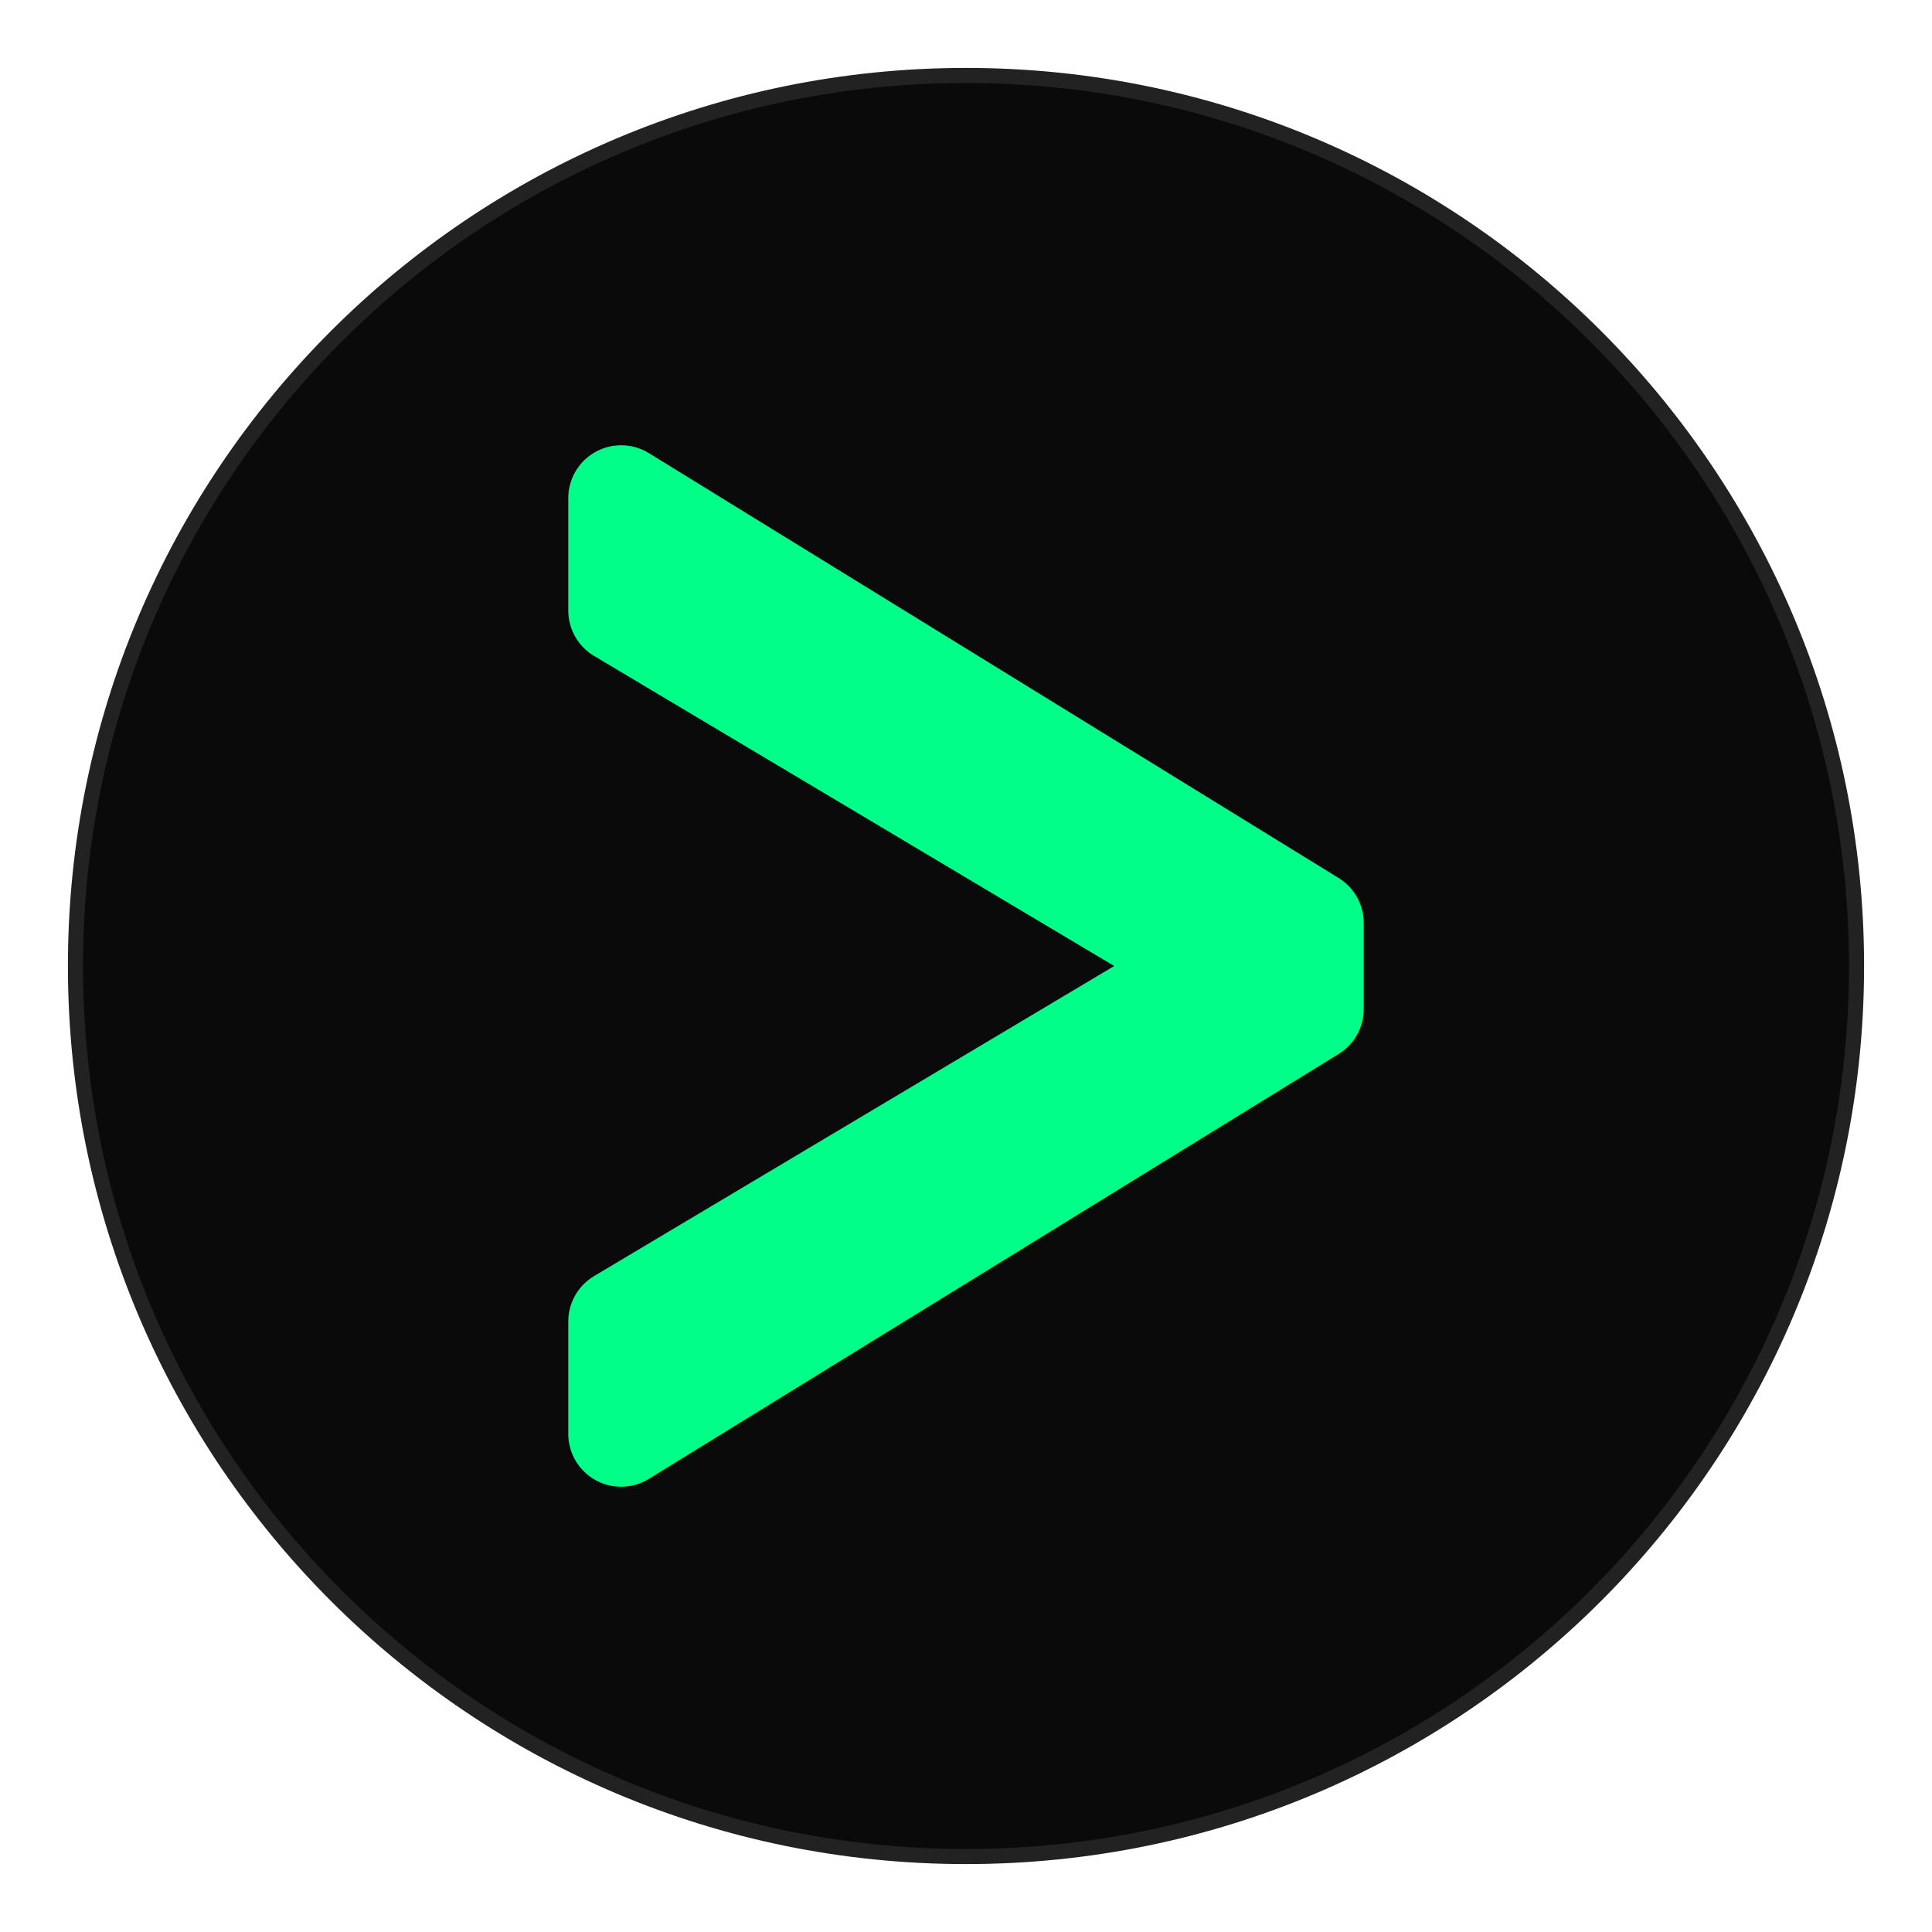
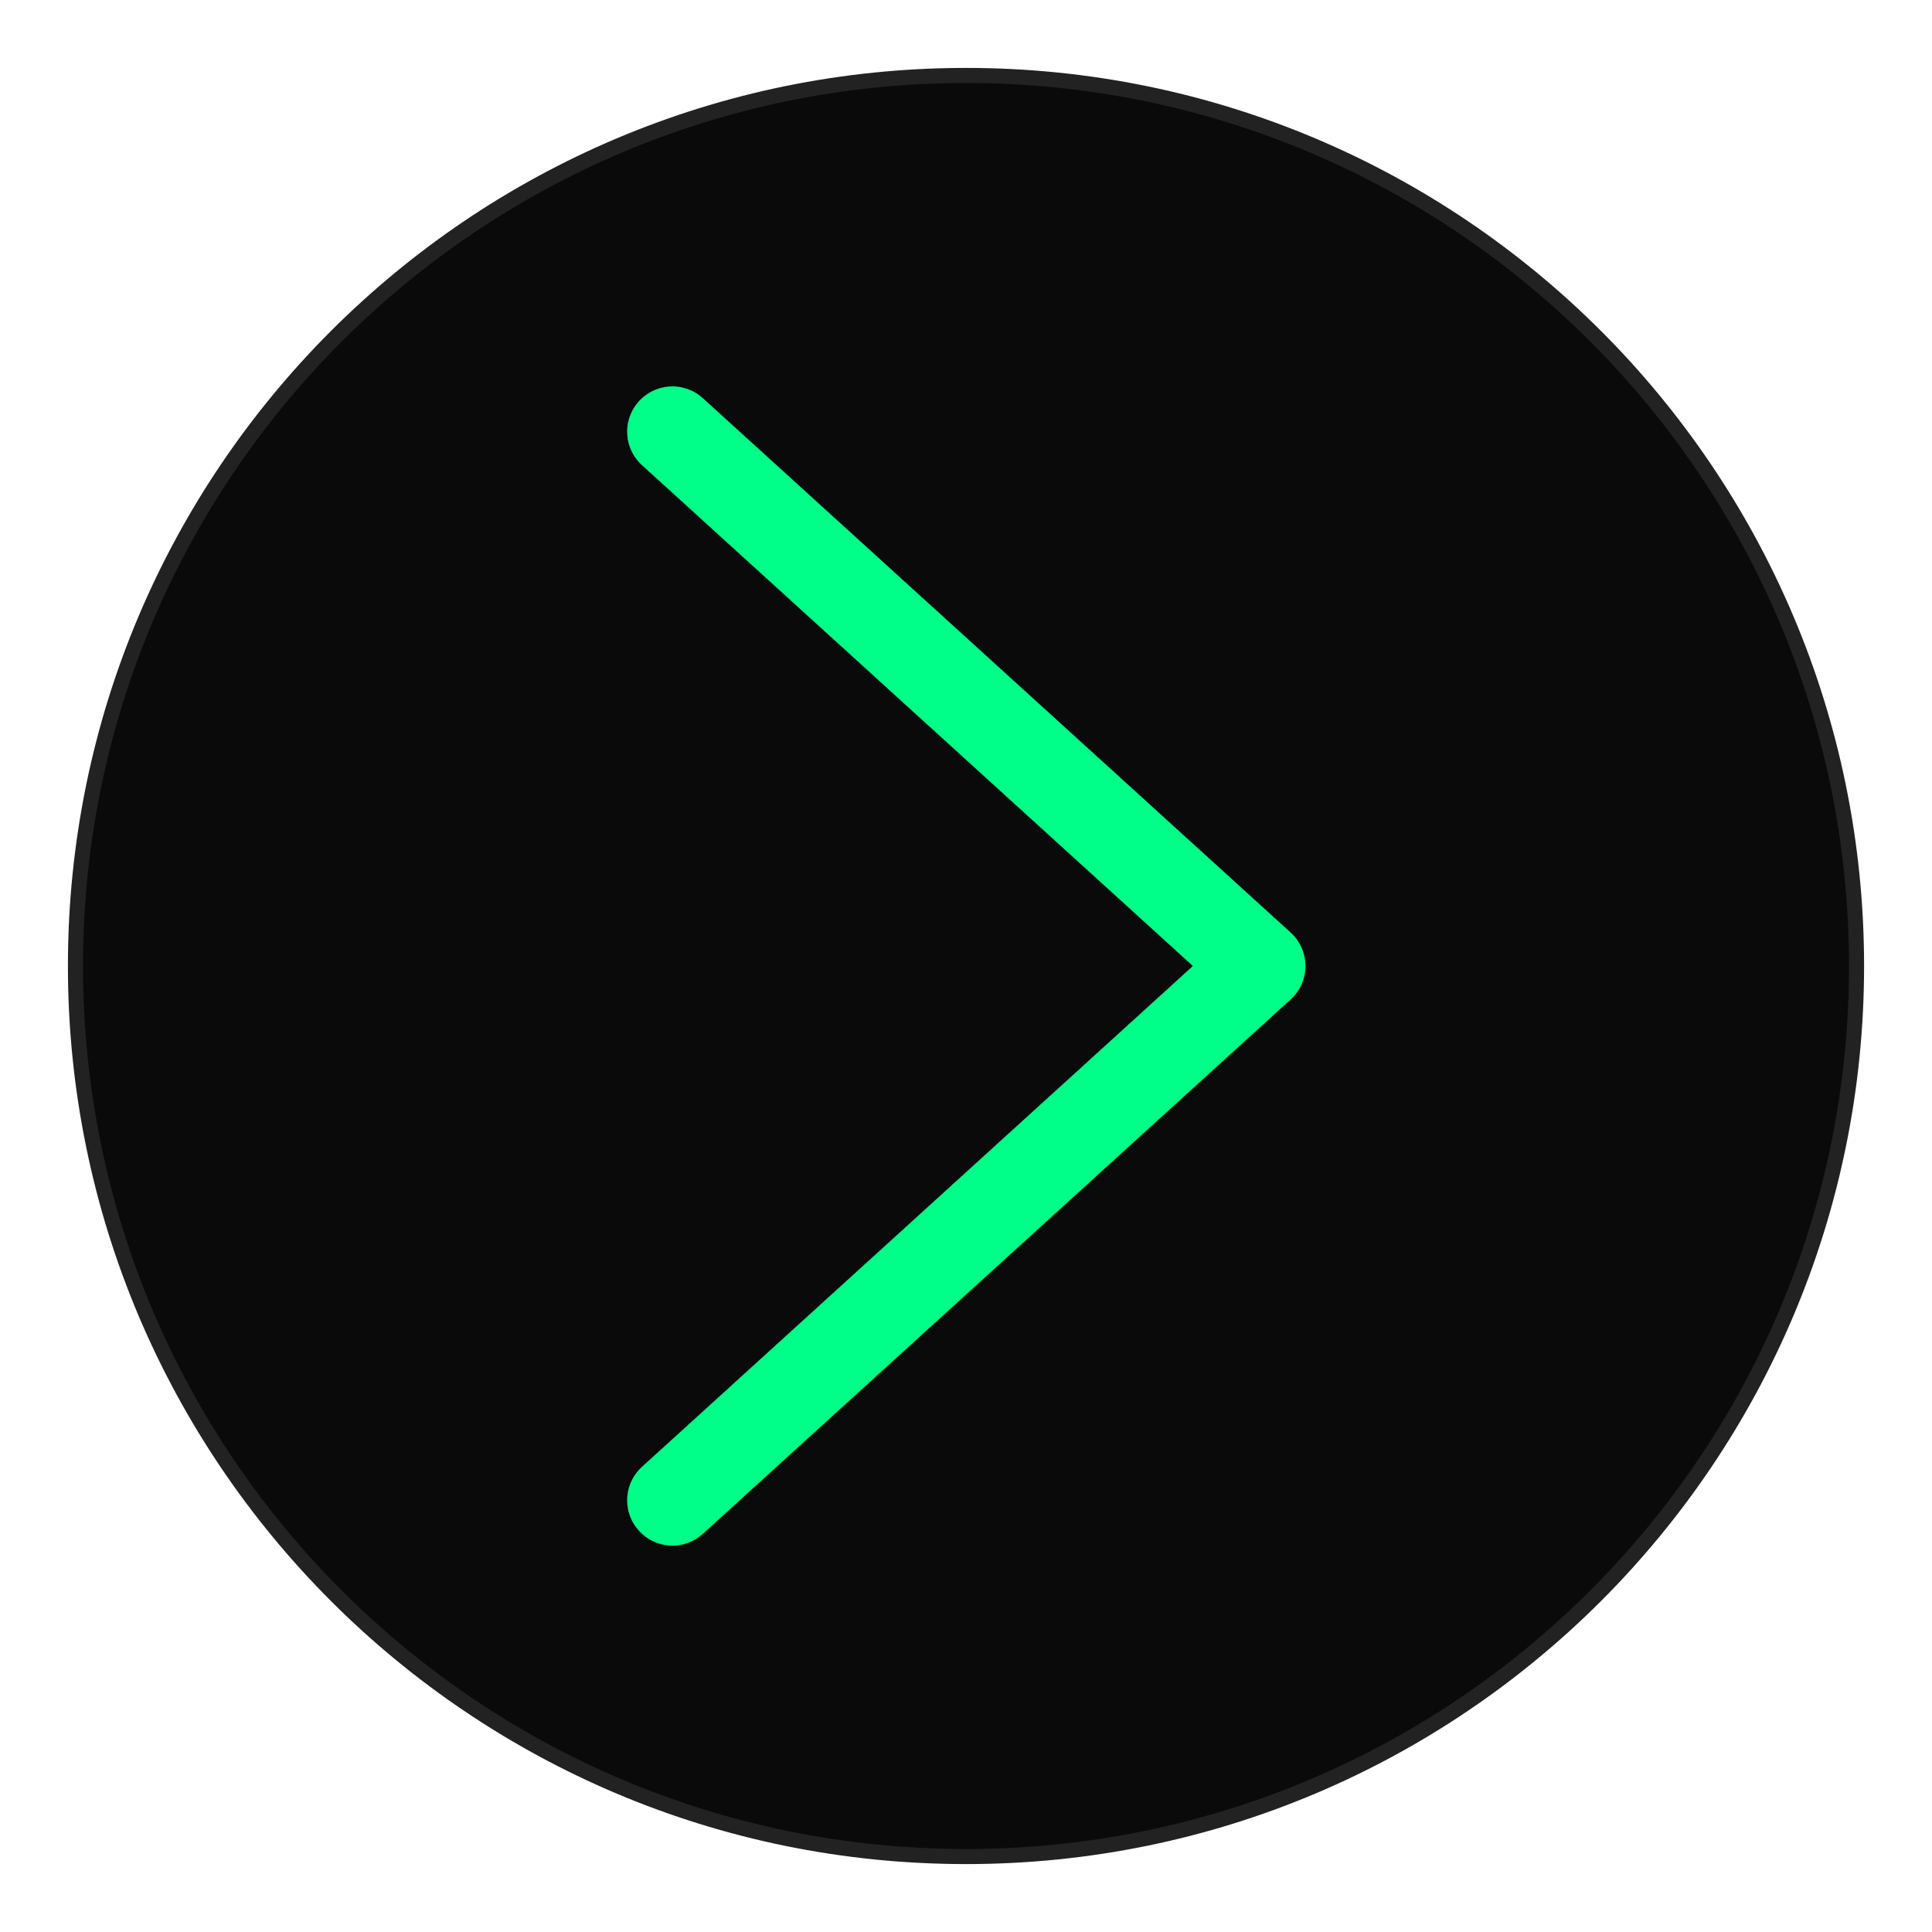
<svg xmlns="http://www.w3.org/2000/svg" viewBox="0 0 256 256">
  <circle cx="128" cy="128" r="118" fill="#0a0a0a" />
  <circle cx="128" cy="128" r="118" fill="none" stroke="#222" stroke-width="2" />
-   <path d="M82.3 66.0L82.3 80.9L159.8 127.1L159.8 128.9L82.3 175.1L82.3 190.0L173.7 133.7L173.7 122.3L82.3 66.0Z" fill="#00ff88" stroke="#00ff88" stroke-width="14" stroke-linejoin="round" stroke-linecap="round" stroke-miterlimit="1" paint-order="stroke" />
+   <g transform="translate(83.1, 51.2)" stroke="#00ff88" fill="none" stroke-linecap="round" stroke-linejoin="round">
+     <path d="M6 6 L83.88 76.8 L6 147.6" fill="none" stroke-width="12" />
+   </g>
</svg>
